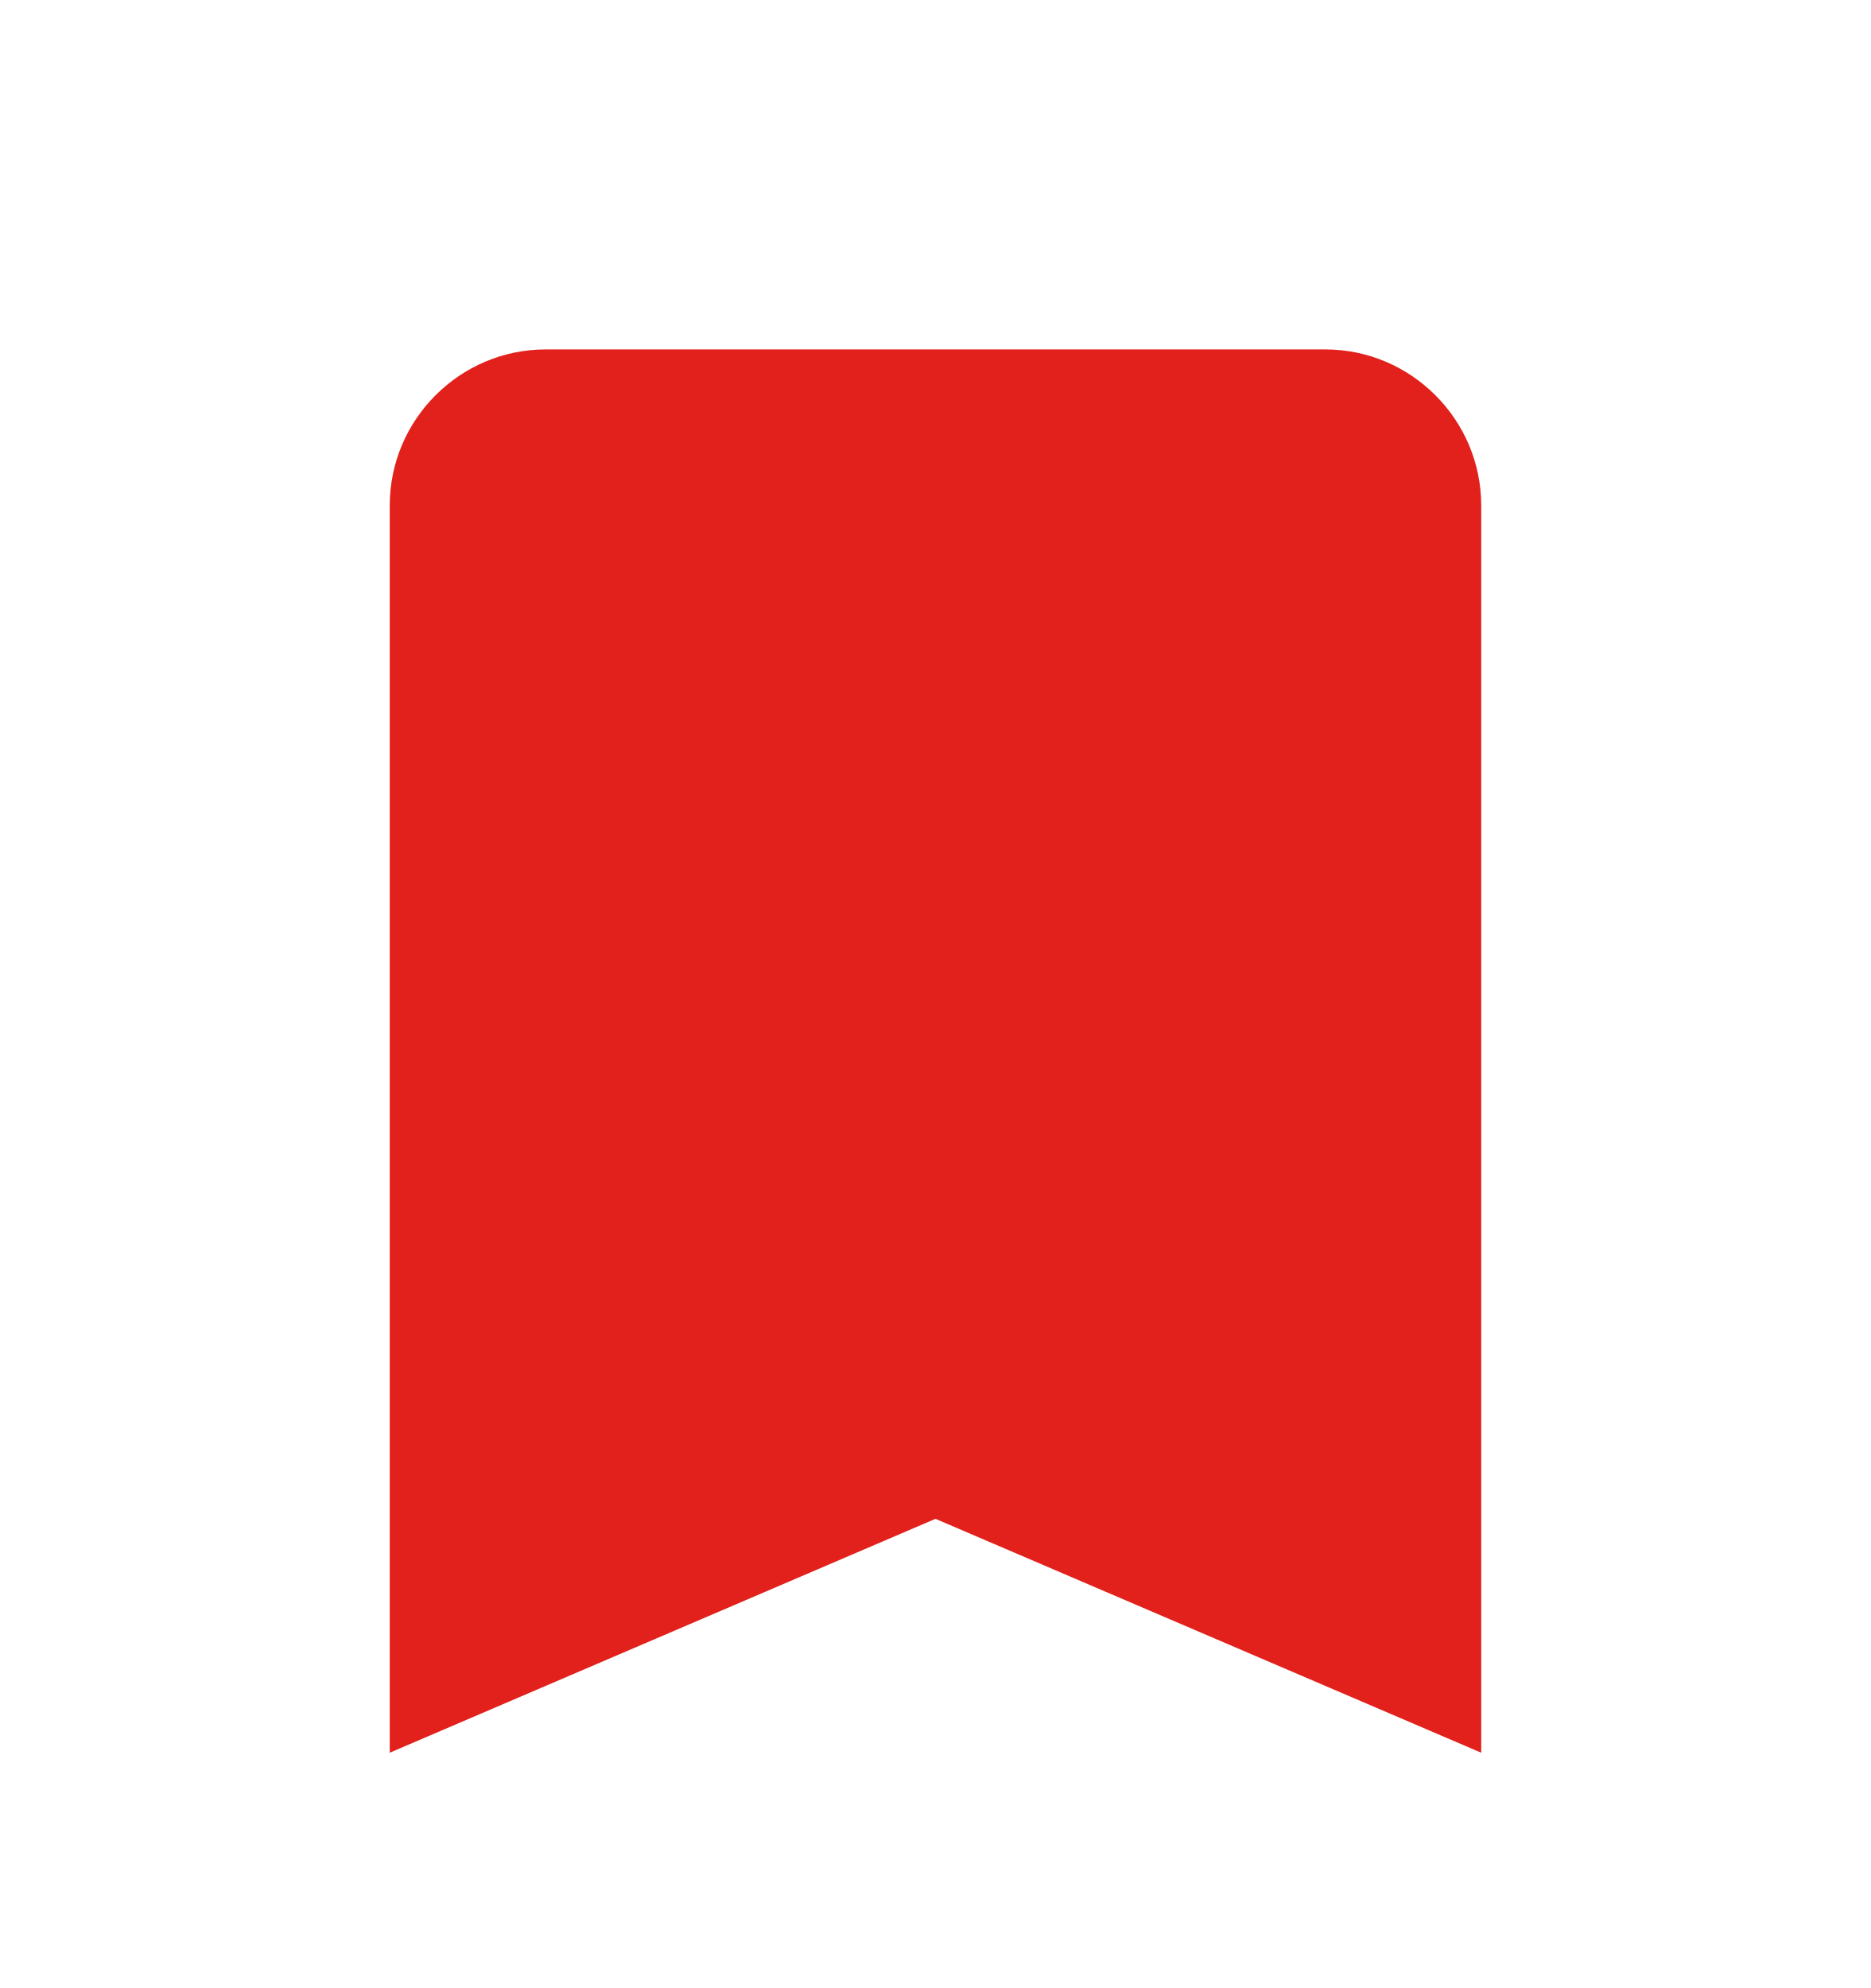
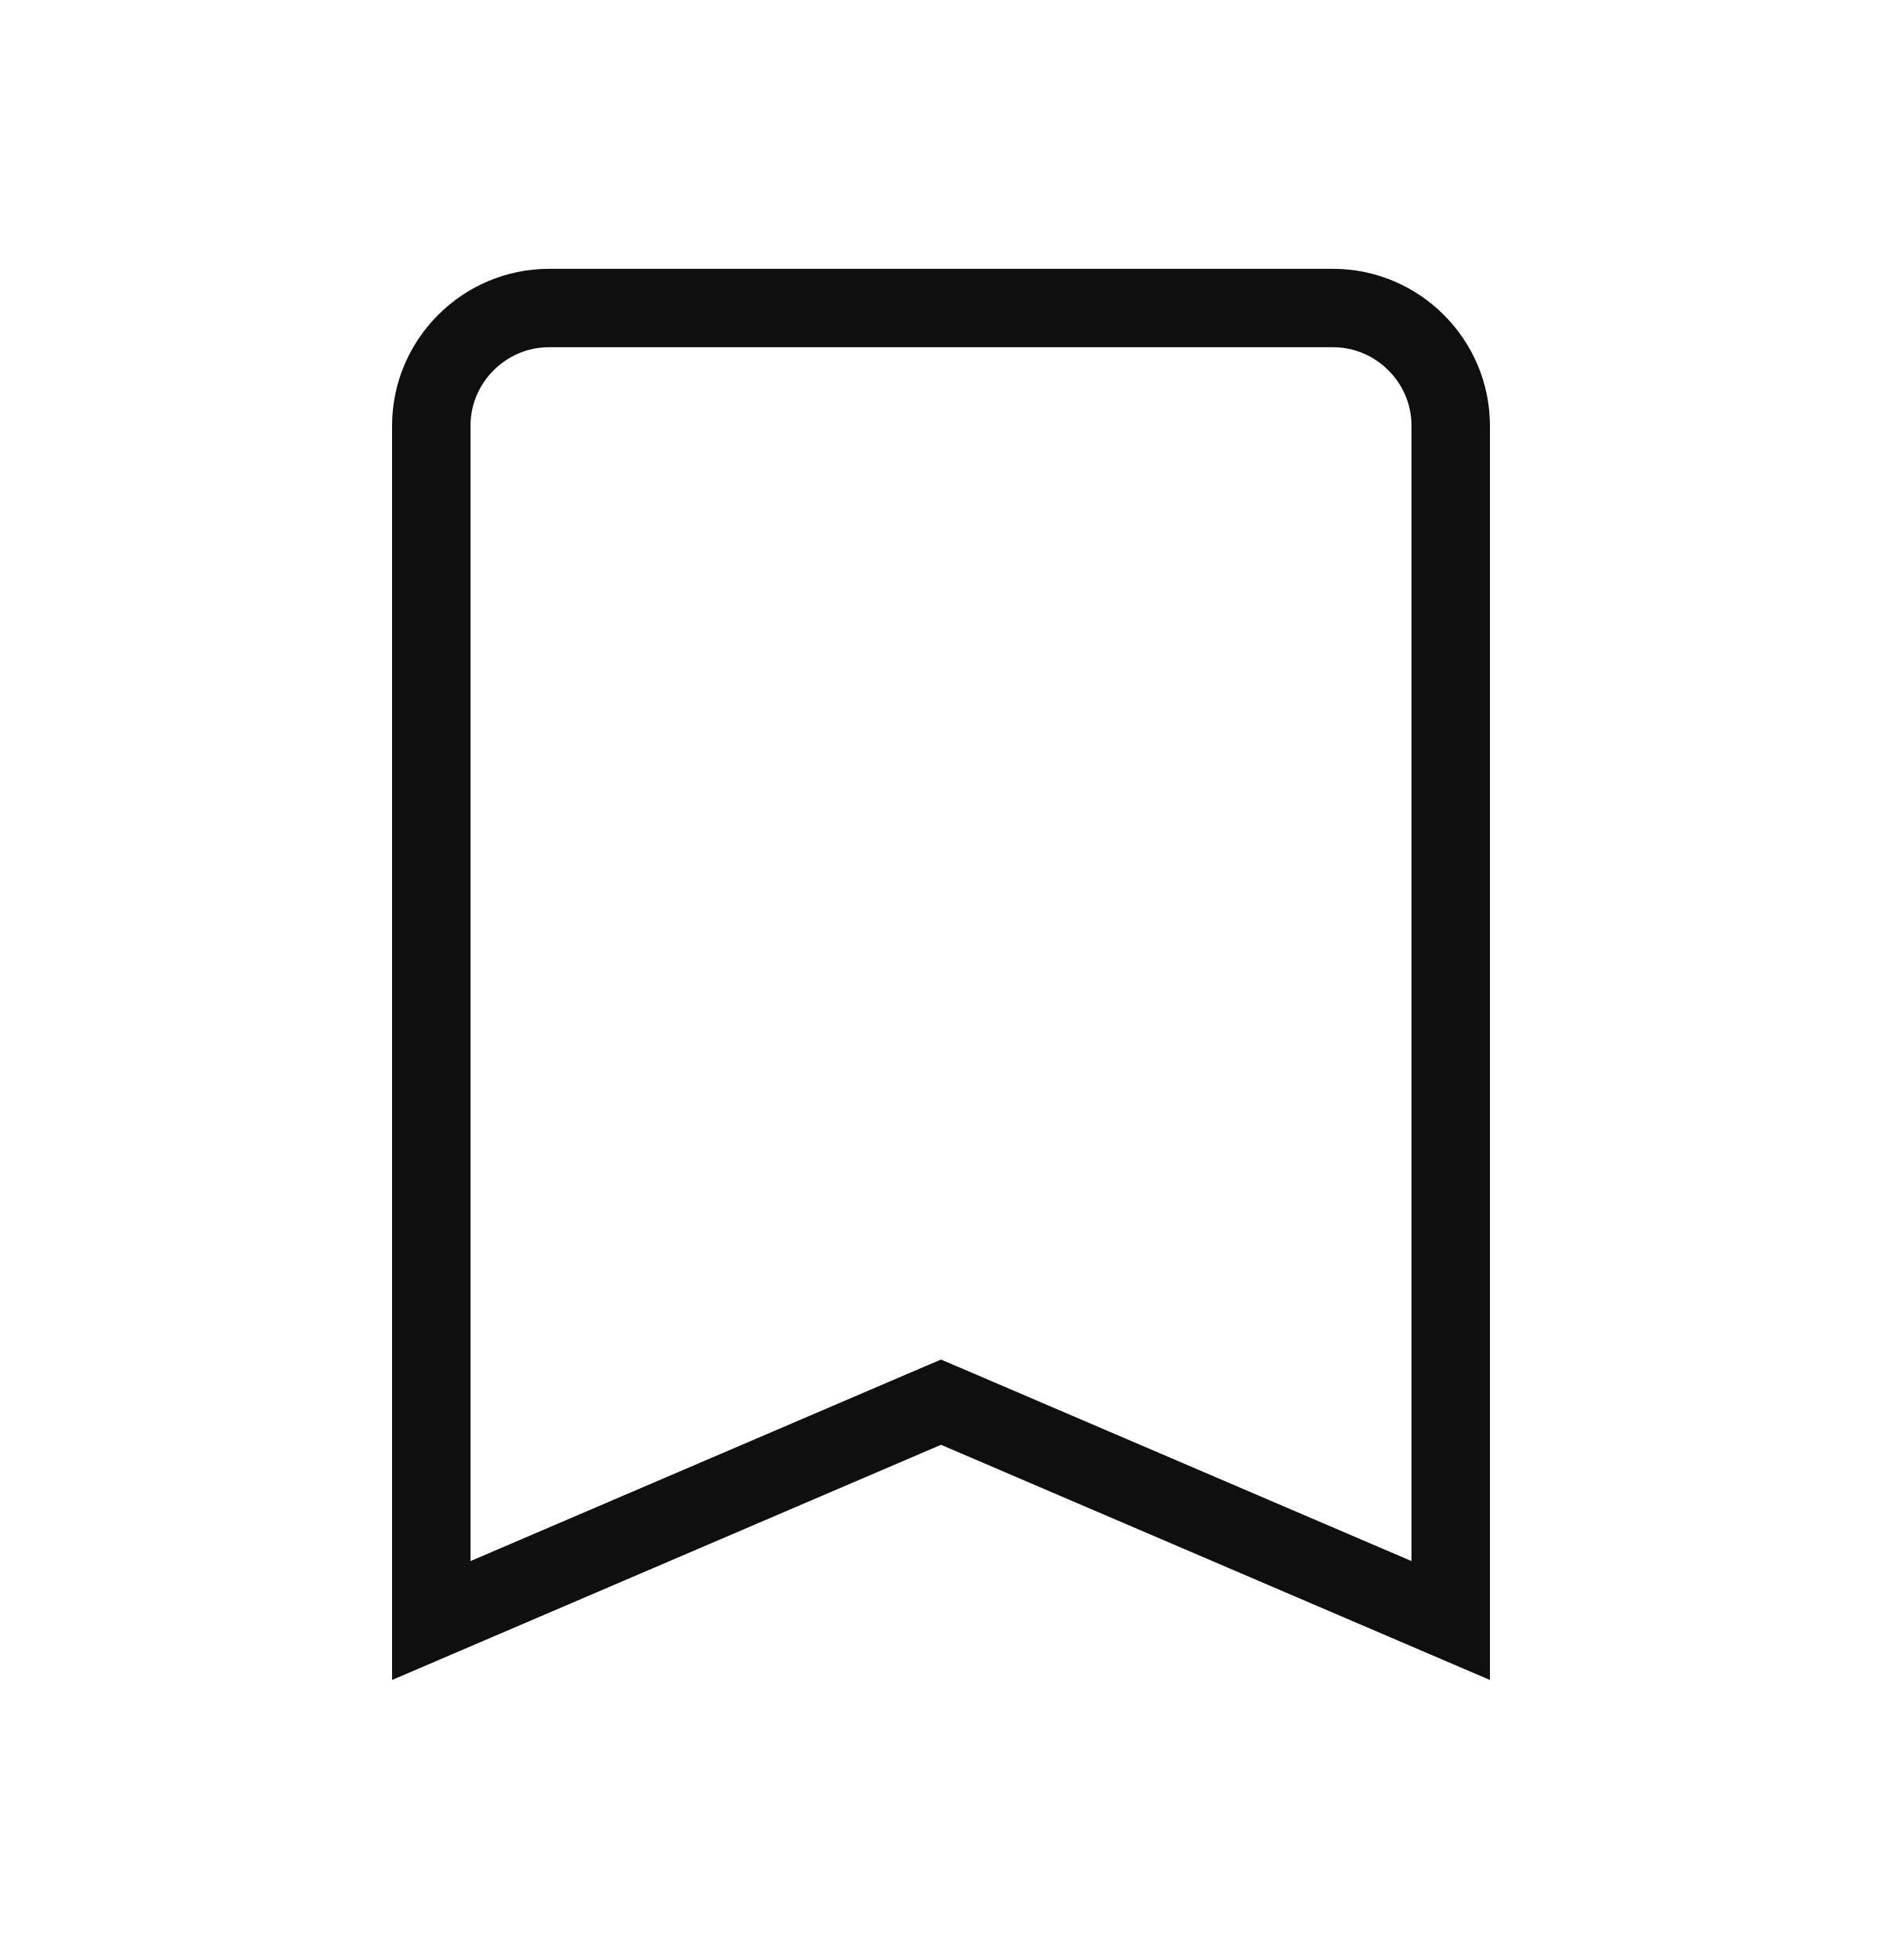
- <svg xmlns="http://www.w3.org/2000/svg" width="16" height="17" viewBox="0 0 16 17" fill="none">
-   <path d="M11.333 2.988H4.667C3.933 2.988 3.333 3.588 3.333 4.322V14.988L8 12.988L12.667 14.988V4.322C12.667 3.588 12.067 2.988 11.333 2.988Z" fill="#E2211C" />
+ <svg xmlns="http://www.w3.org/2000/svg" width="24" height="25" viewBox="0 0 24 25" fill="none">
+   <path d="M12.197 17.969L12 17.885L11.803 17.969L5.5 20.67V5.429C5.5 4.605 6.176 3.929 7 3.929H17C17.824 3.929 18.5 4.605 18.5 5.429V20.67L12.197 17.969Z" stroke="#0F0F0F" />
</svg>
